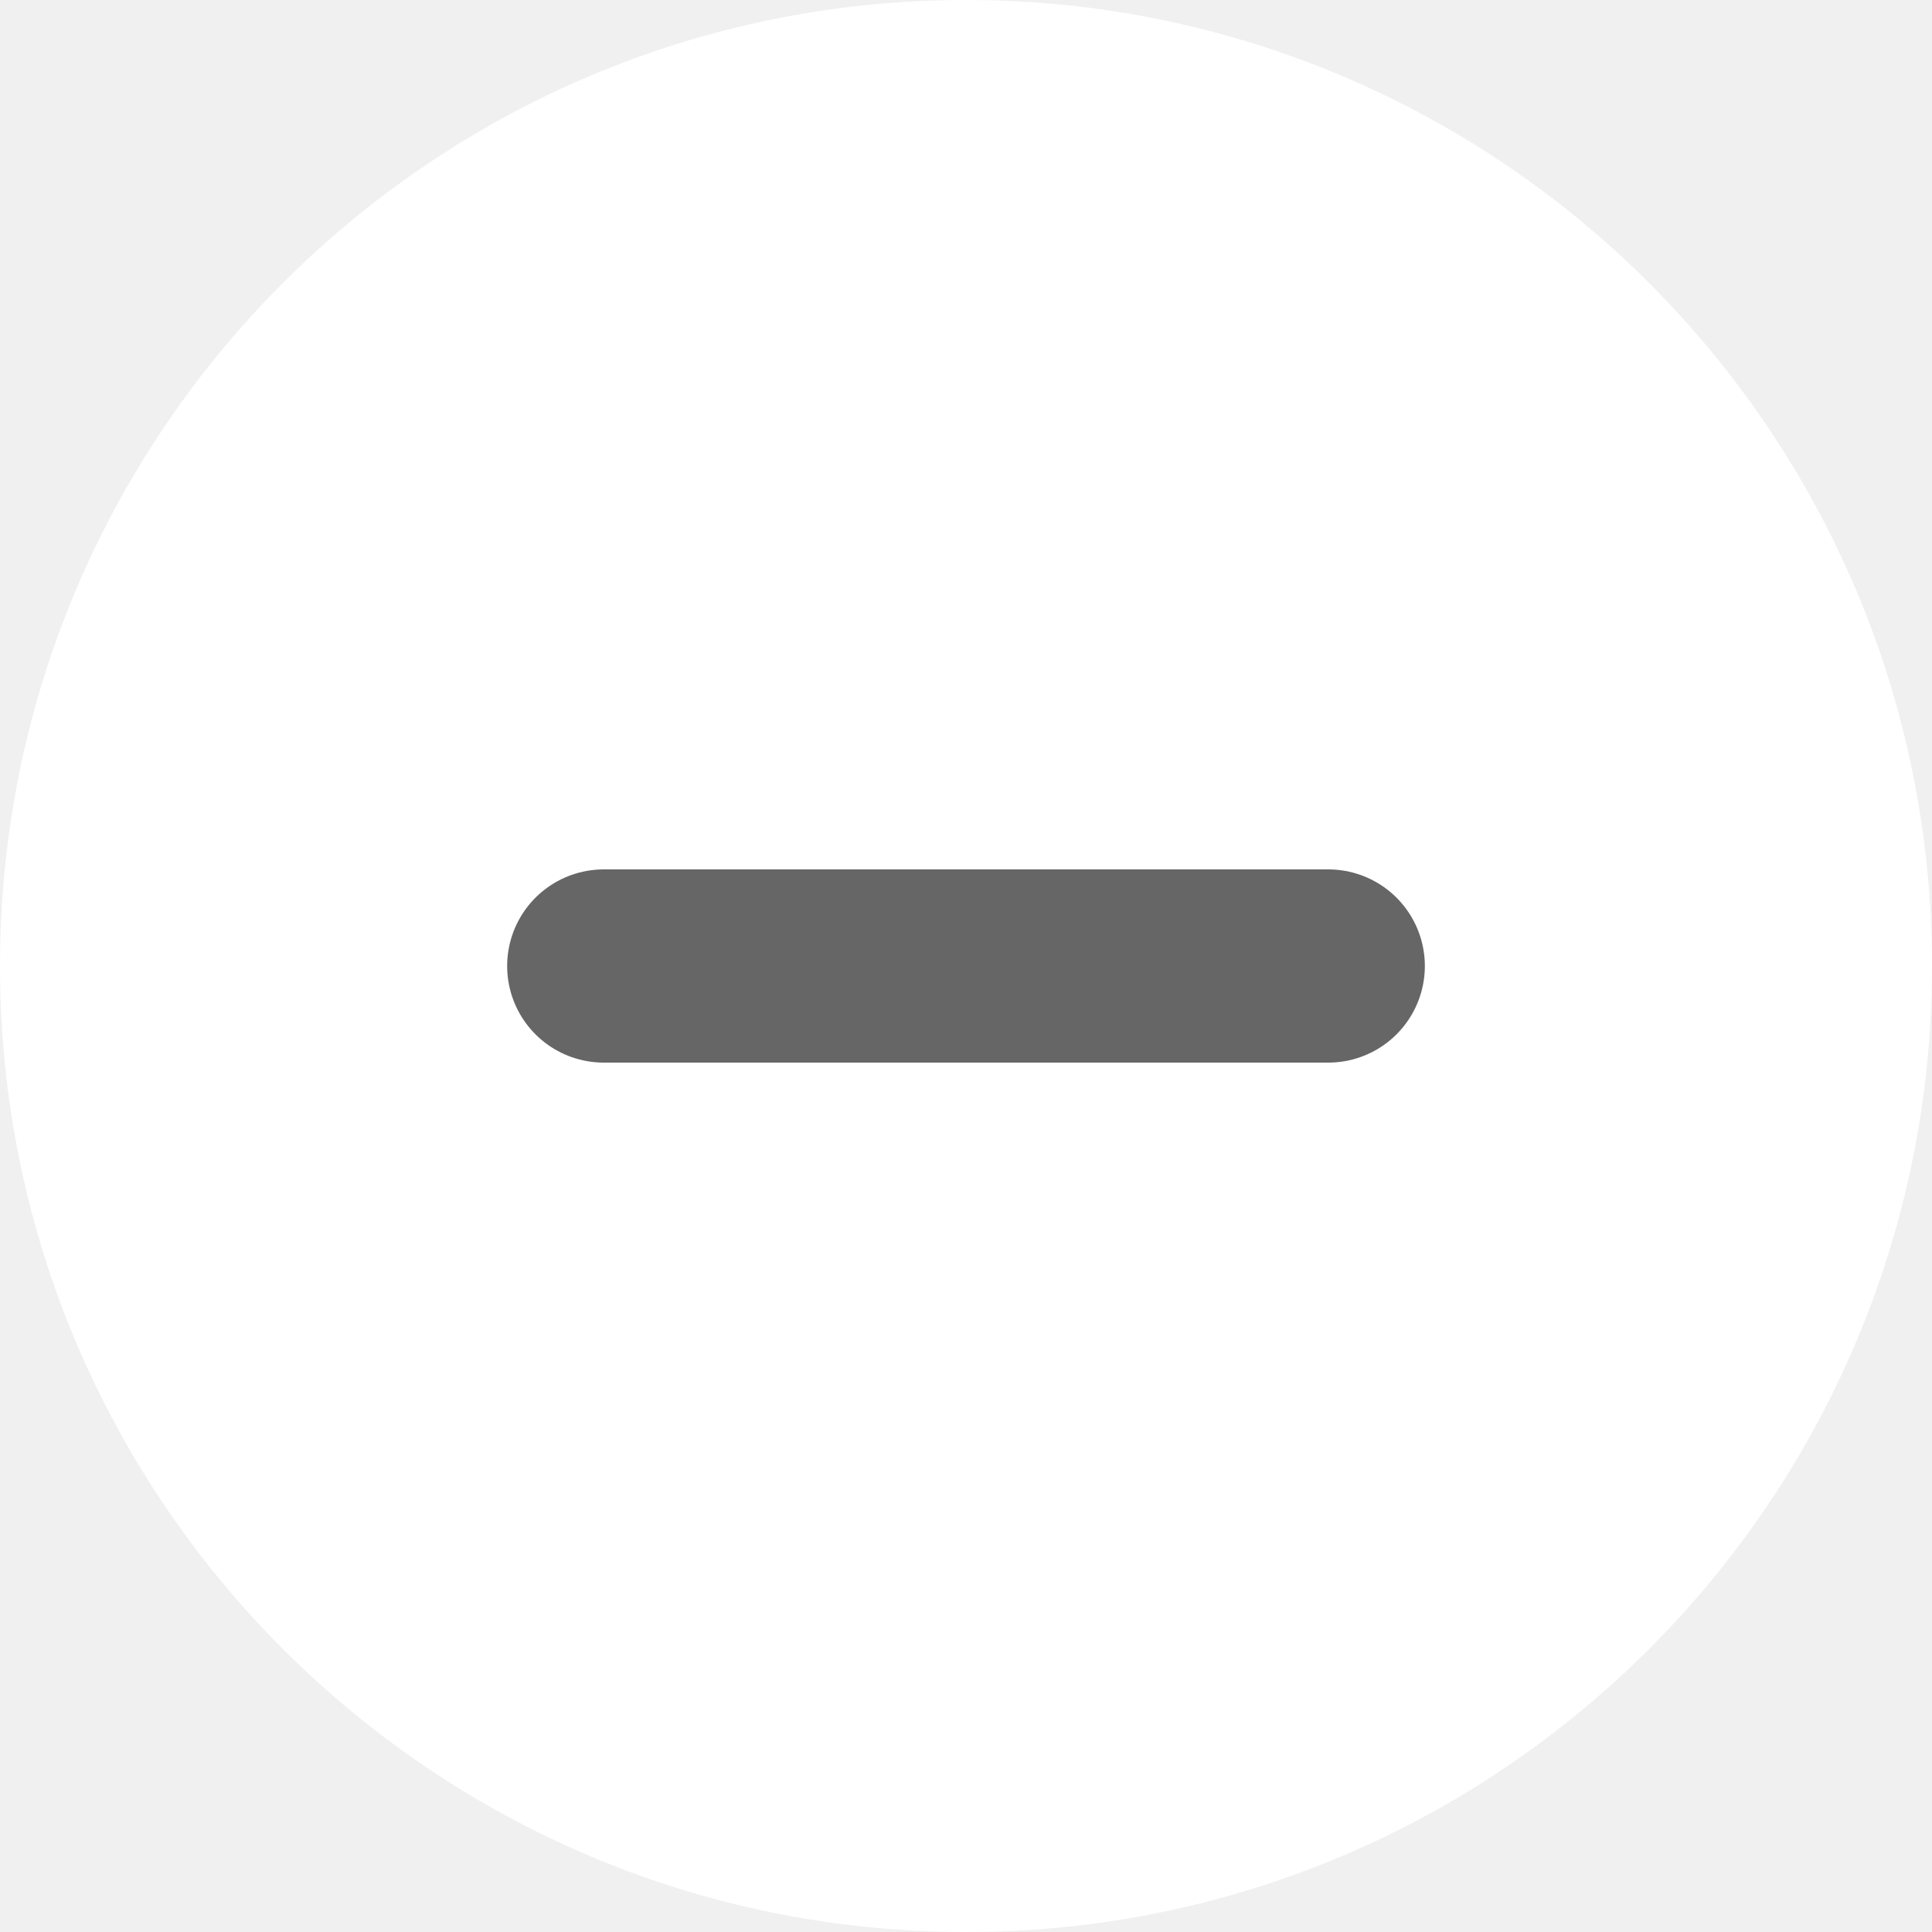
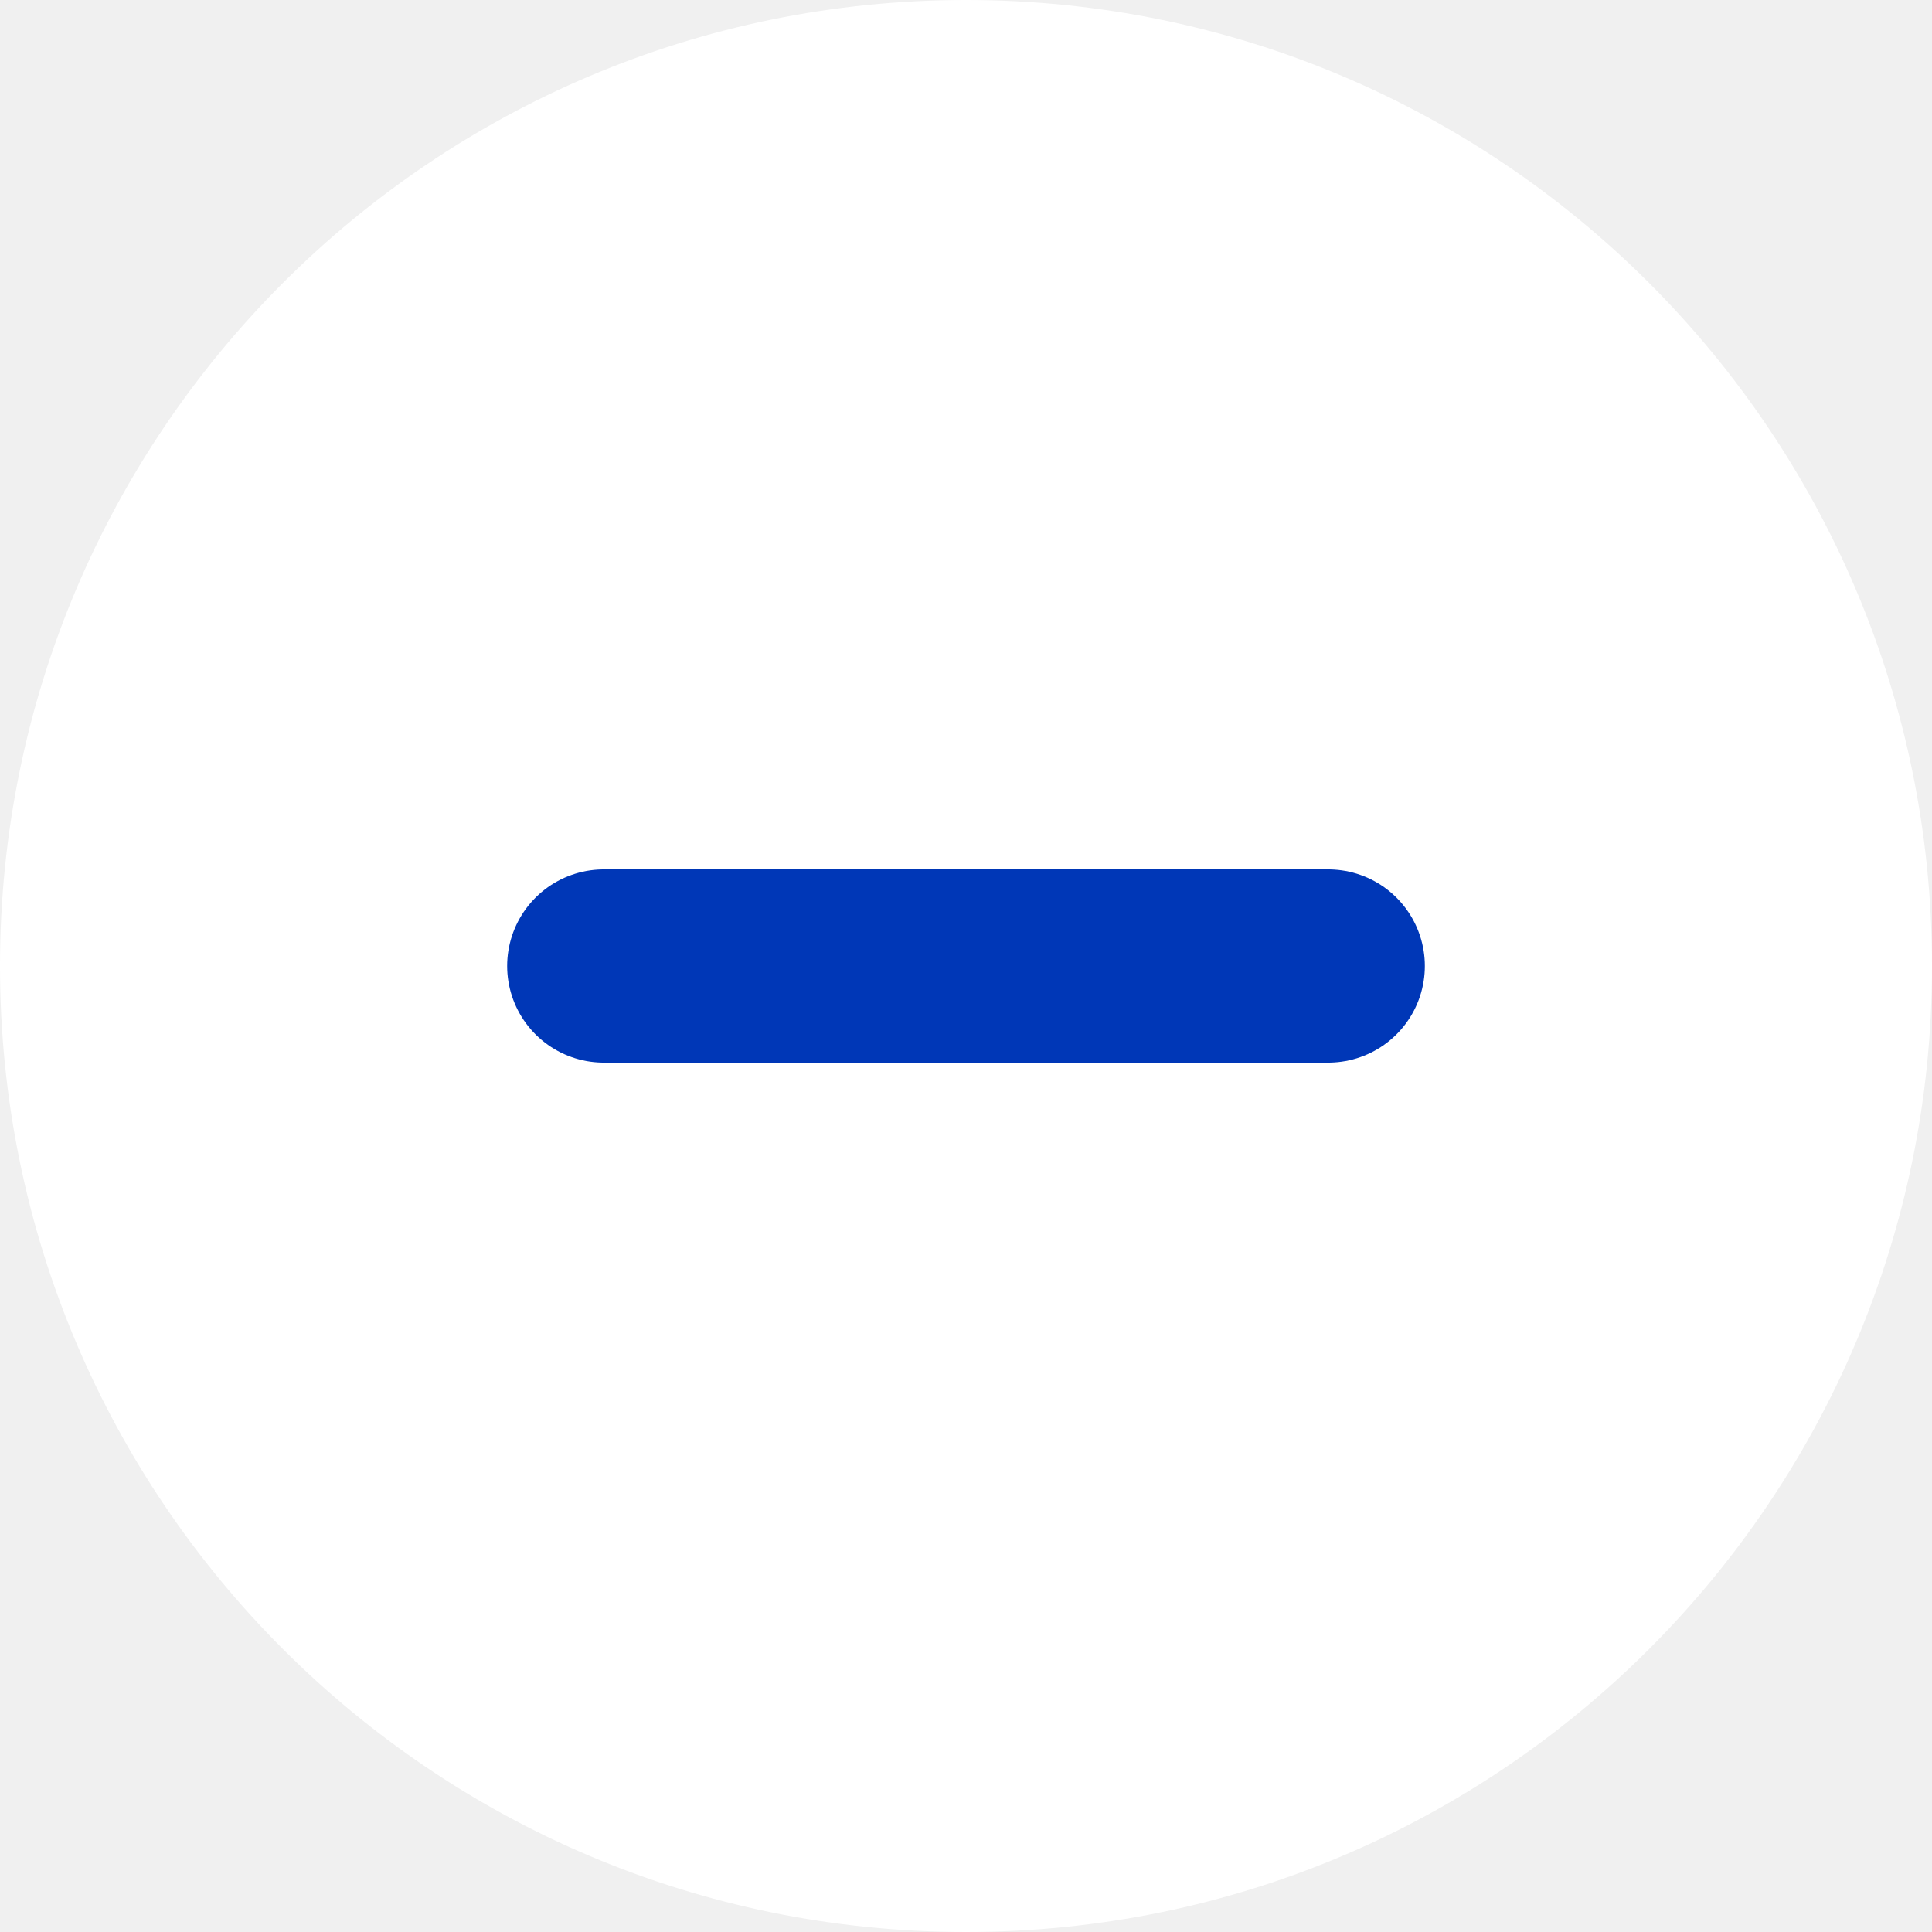
<svg xmlns="http://www.w3.org/2000/svg" width="20" height="20" viewBox="0 0 20 20" fill="none">
  <rect width="20" height="20" rx="10" fill="white" />
-   <path d="M13.75 10H6.25" stroke="#666666" stroke-width="2" stroke-linecap="round" stroke-linejoin="round" />
+   <path d="M13.75 10H6.25" stroke="#0037B7" stroke-width="2" stroke-linecap="round" stroke-linejoin="round" />
</svg>
